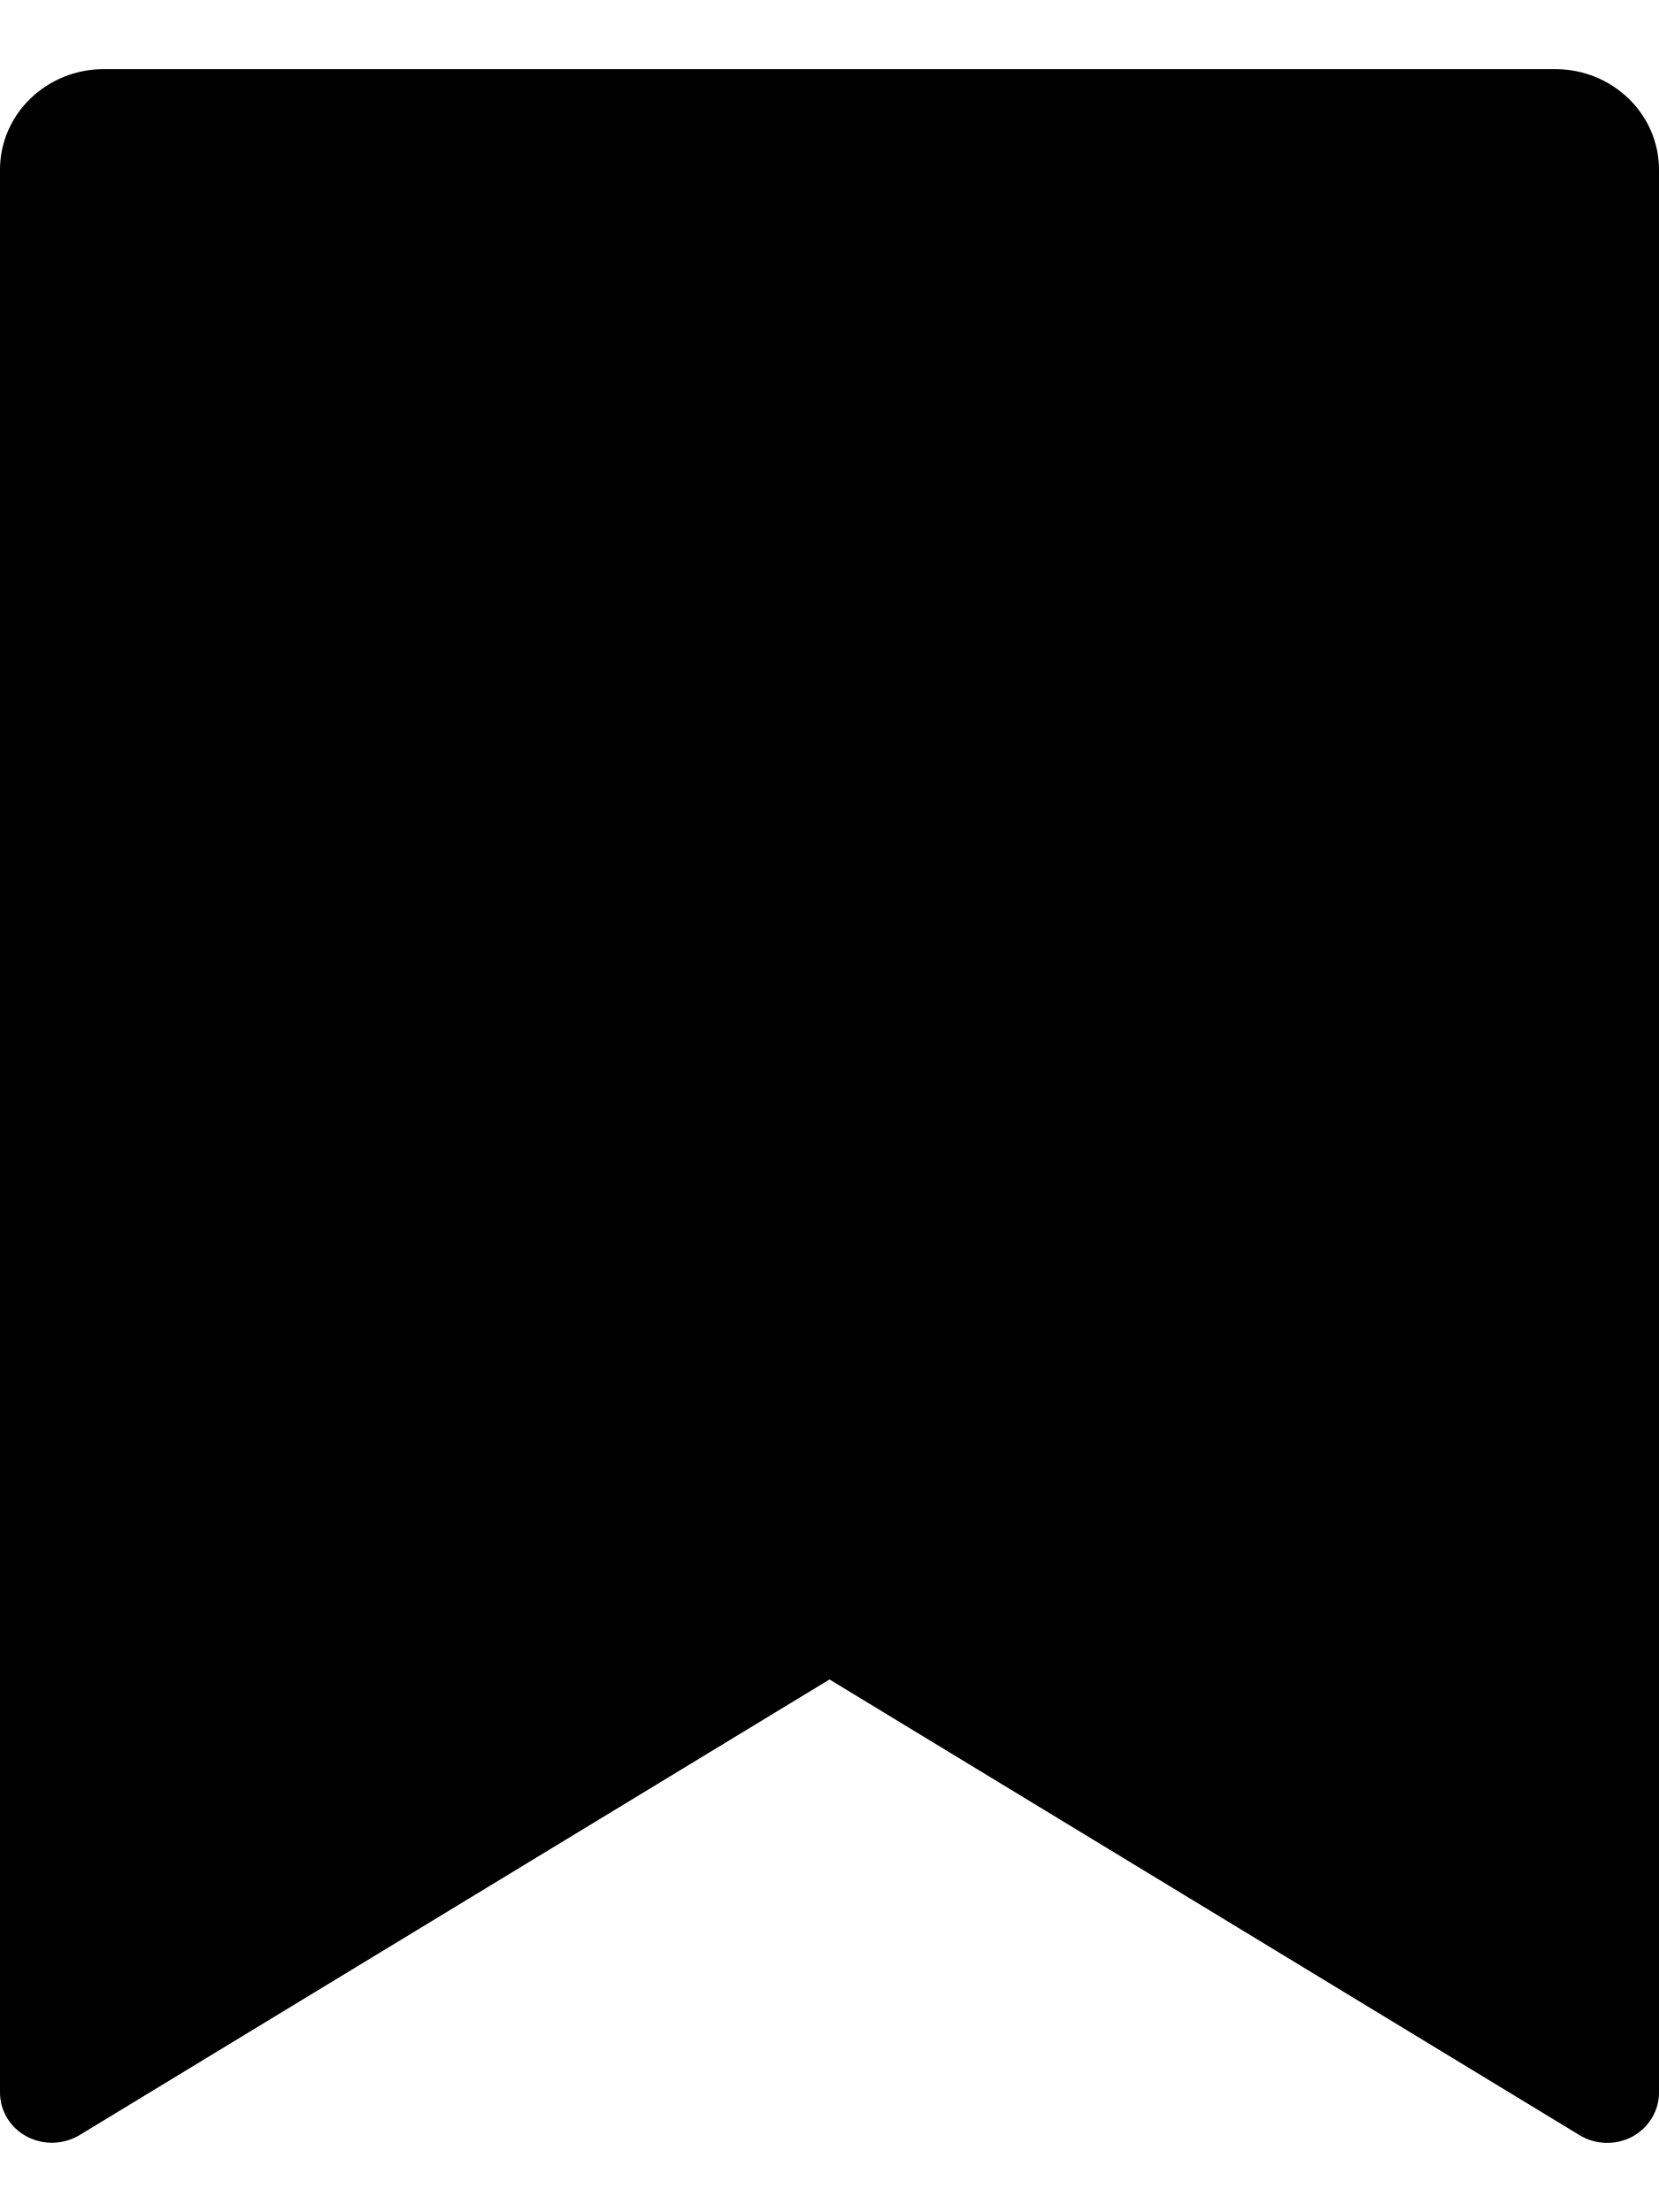
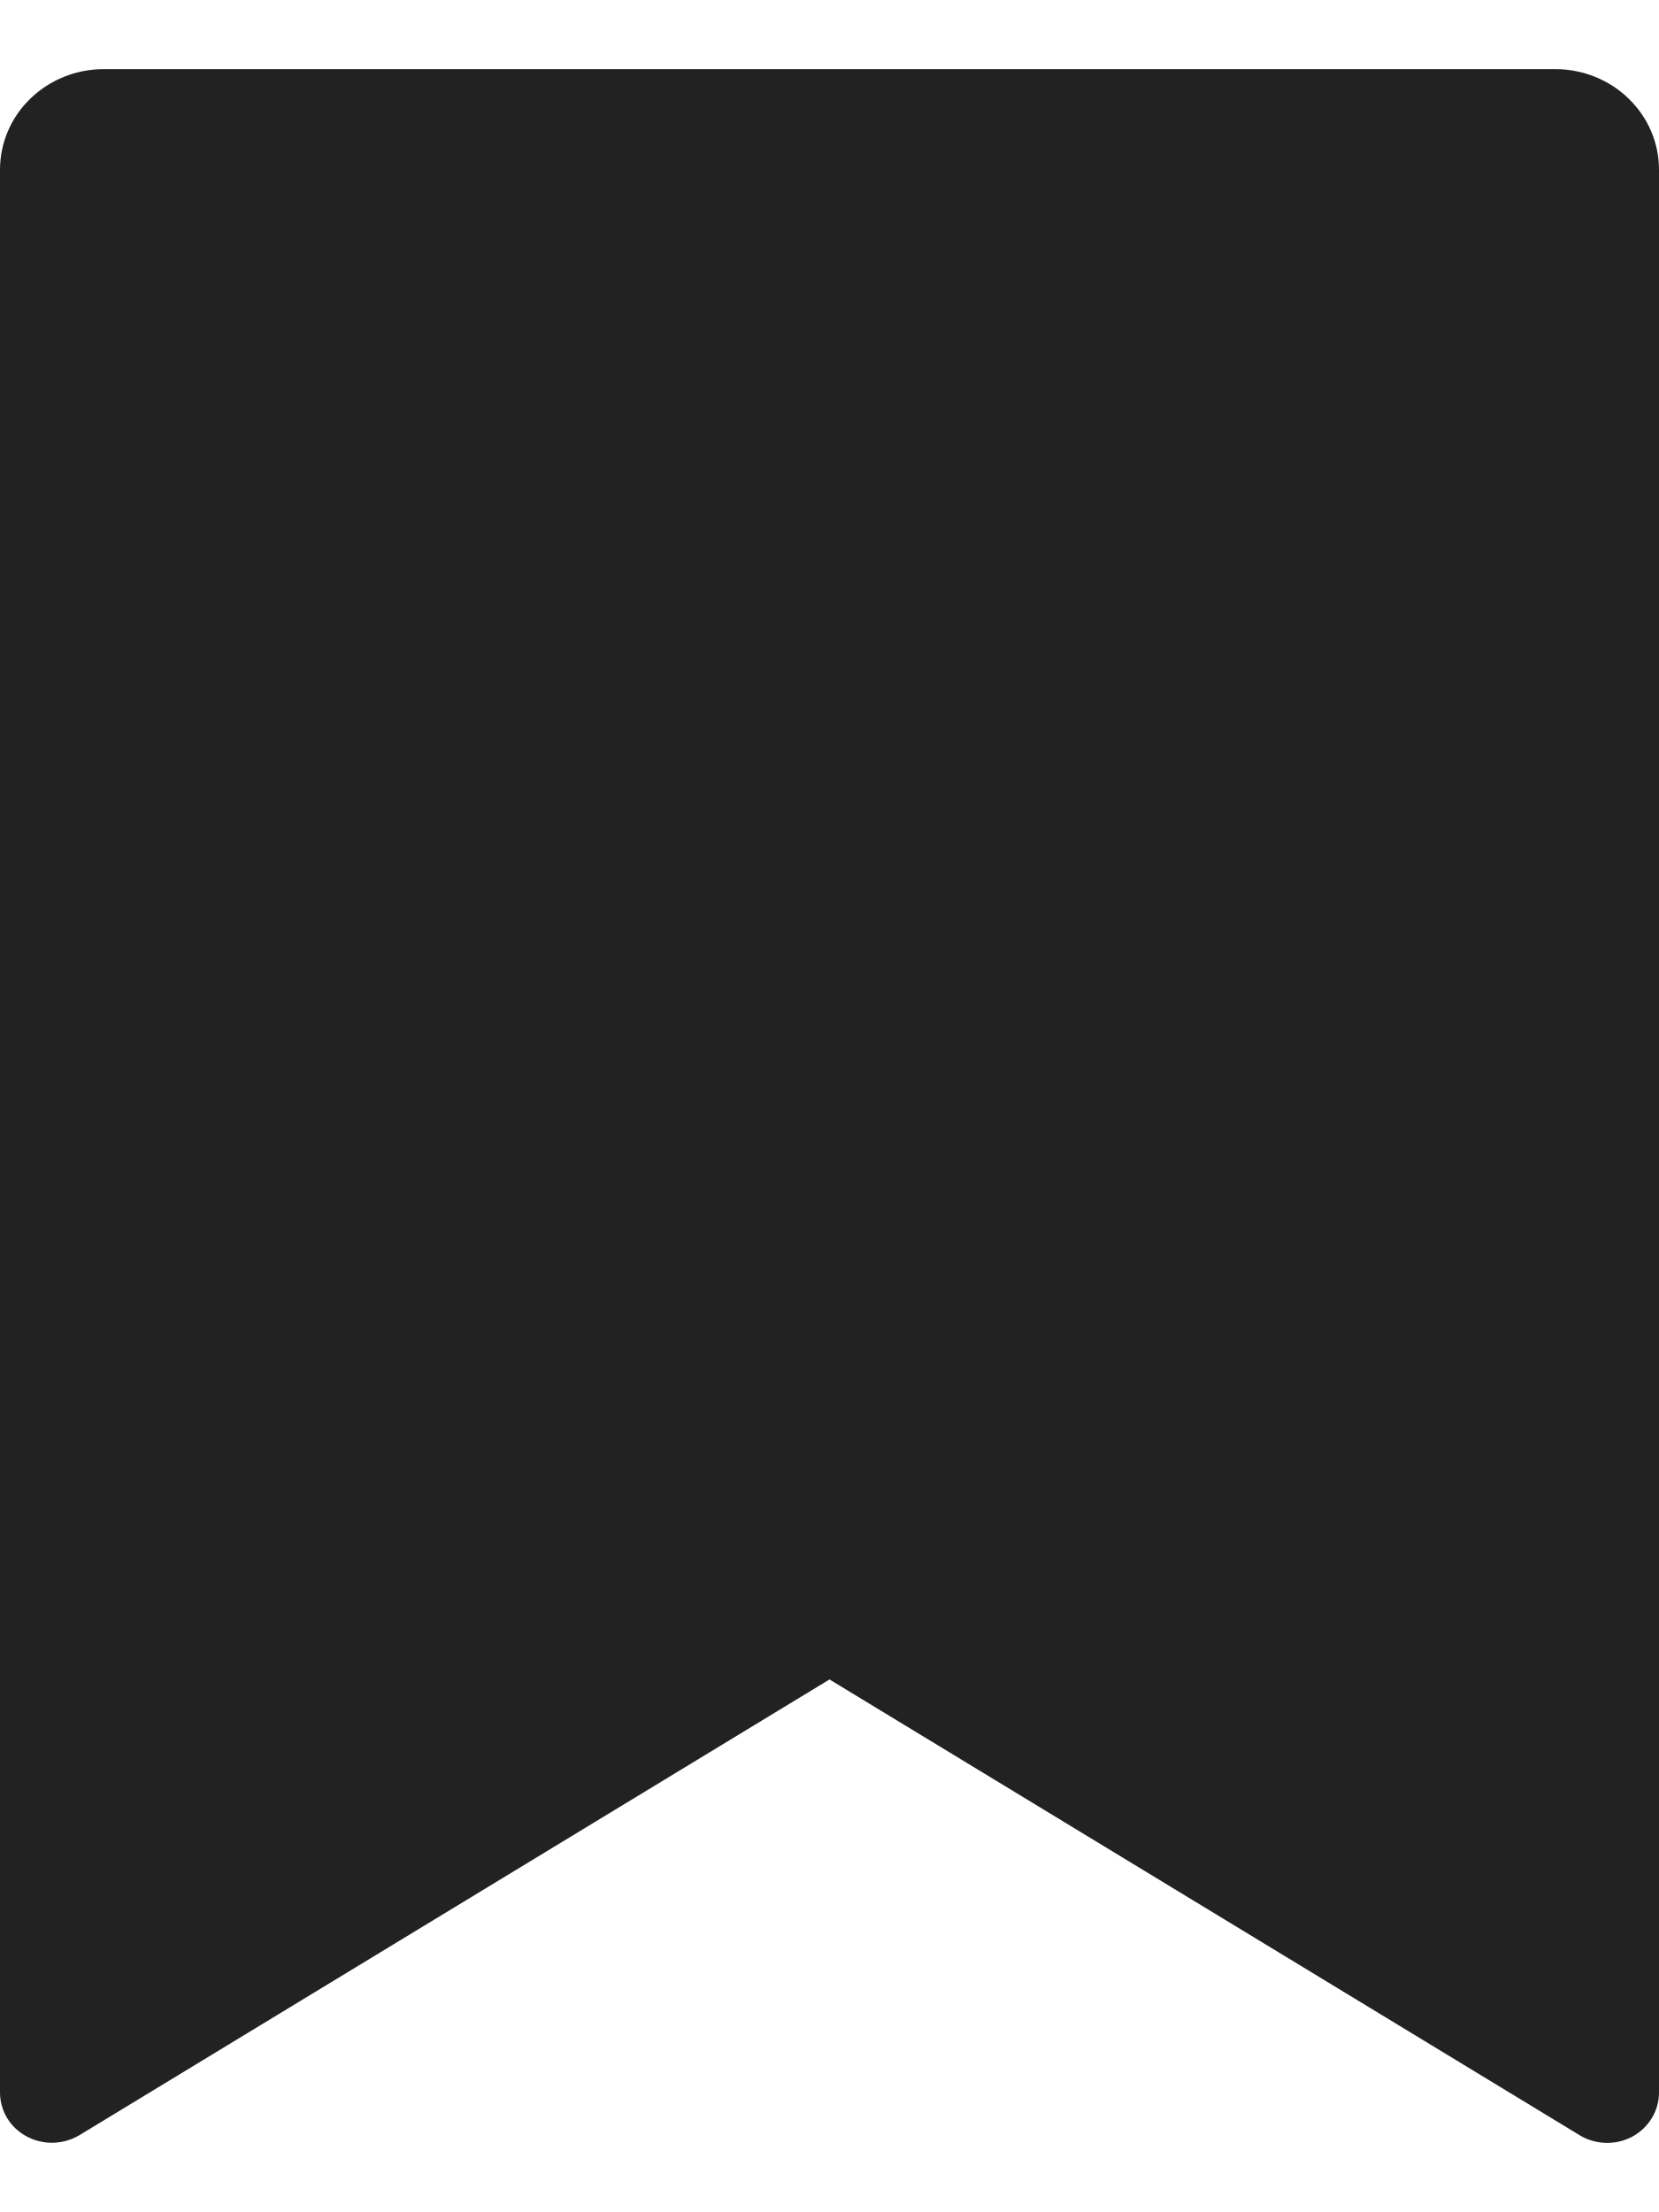
<svg xmlns="http://www.w3.org/2000/svg" width="12" height="16" viewBox="0 0 12 16" fill="none">
-   <path d="M0.75 0.5H11.25C11.449 0.5 11.64 0.577 11.78 0.713C11.921 0.849 12 1.034 12 1.227V15.136C12 15.201 11.982 15.265 11.948 15.321C11.914 15.377 11.865 15.423 11.807 15.455C11.748 15.486 11.682 15.502 11.615 15.5C11.548 15.498 11.482 15.479 11.425 15.444L6 12.148L0.575 15.444C0.518 15.478 0.453 15.497 0.386 15.499C0.319 15.501 0.252 15.485 0.194 15.454C0.135 15.423 0.086 15.377 0.052 15.321C0.018 15.265 4.98531e-05 15.201 0 15.136V1.227C0 1.034 0.079 0.849 0.22 0.713C0.36 0.577 0.551 0.5 0.75 0.5Z" fill="black" />
+   <path d="M0.75 0.5H11.25C11.449 0.5 11.64 0.577 11.78 0.713C11.921 0.849 12 1.034 12 1.227V15.136C12 15.201 11.982 15.265 11.948 15.321C11.914 15.377 11.865 15.423 11.807 15.455C11.748 15.486 11.682 15.502 11.615 15.5C11.548 15.498 11.482 15.479 11.425 15.444L6 12.148L0.575 15.444C0.518 15.478 0.453 15.497 0.386 15.499C0.319 15.501 0.252 15.485 0.194 15.454C0.135 15.423 0.086 15.377 0.052 15.321C0.018 15.265 4.98531e-05 15.201 0 15.136V1.227C0 1.034 0.079 0.849 0.22 0.713C0.36 0.577 0.551 0.5 0.75 0.5Z" fill="#222222" />
</svg>
